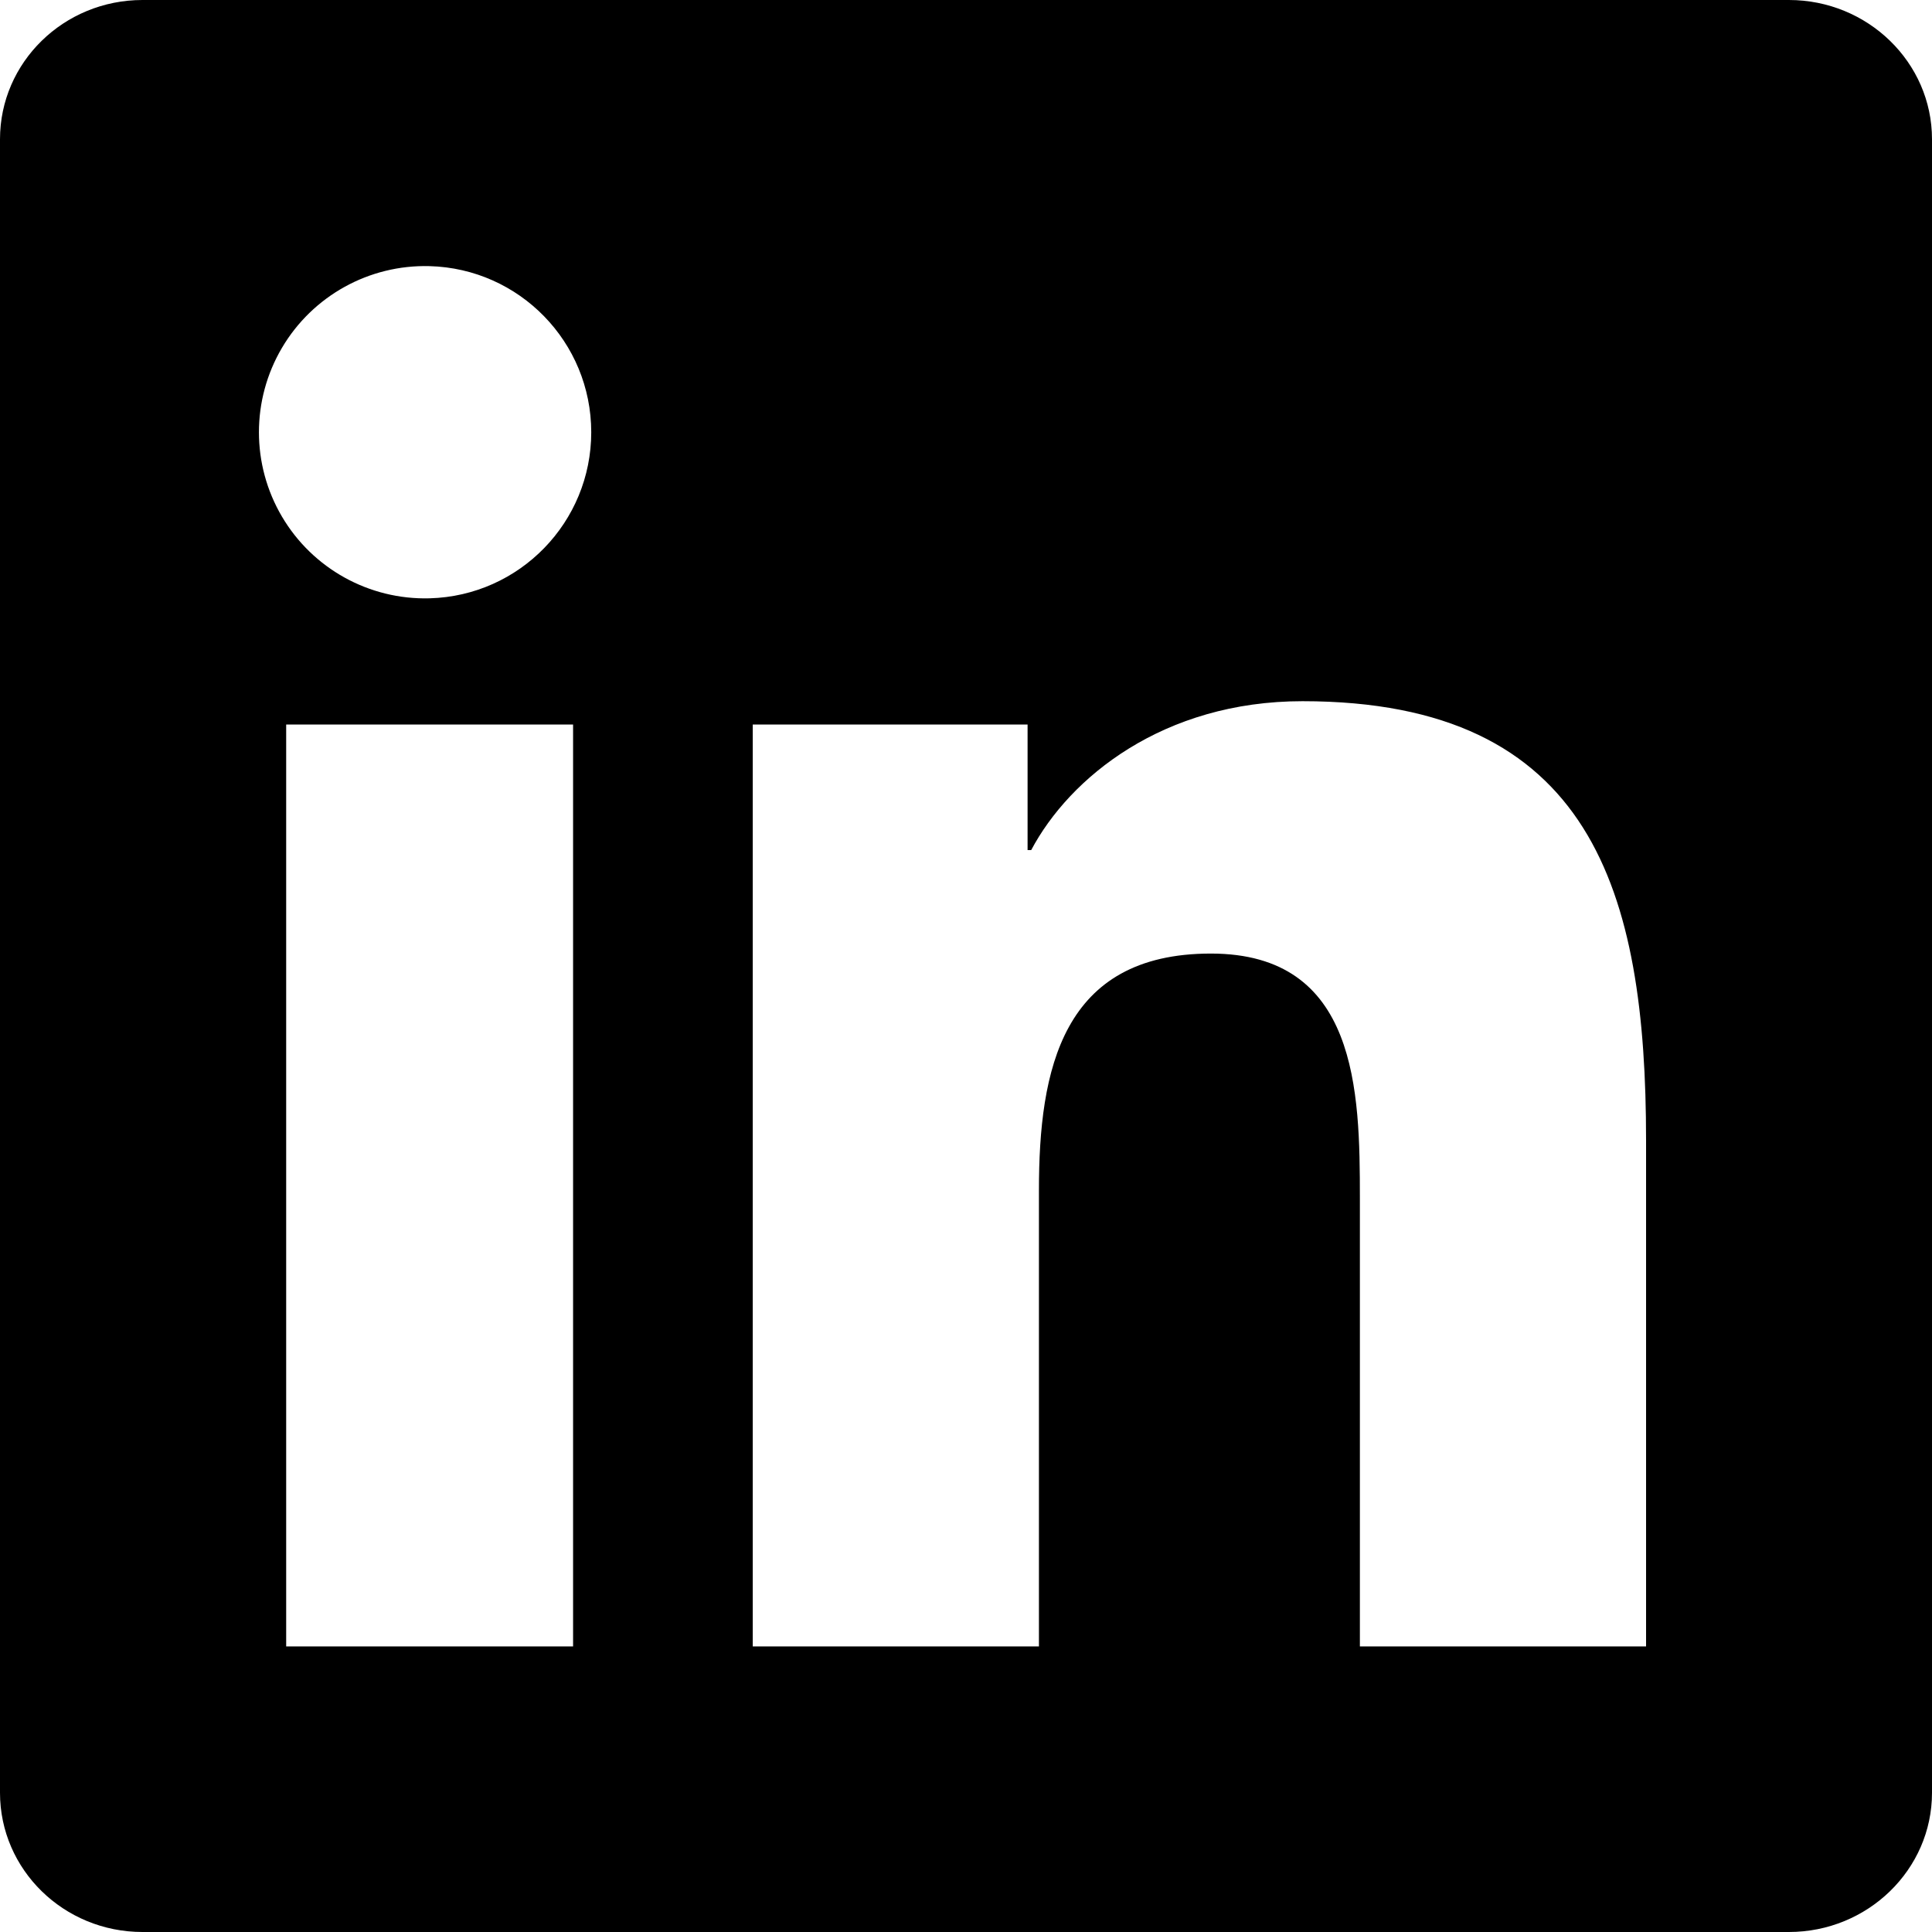
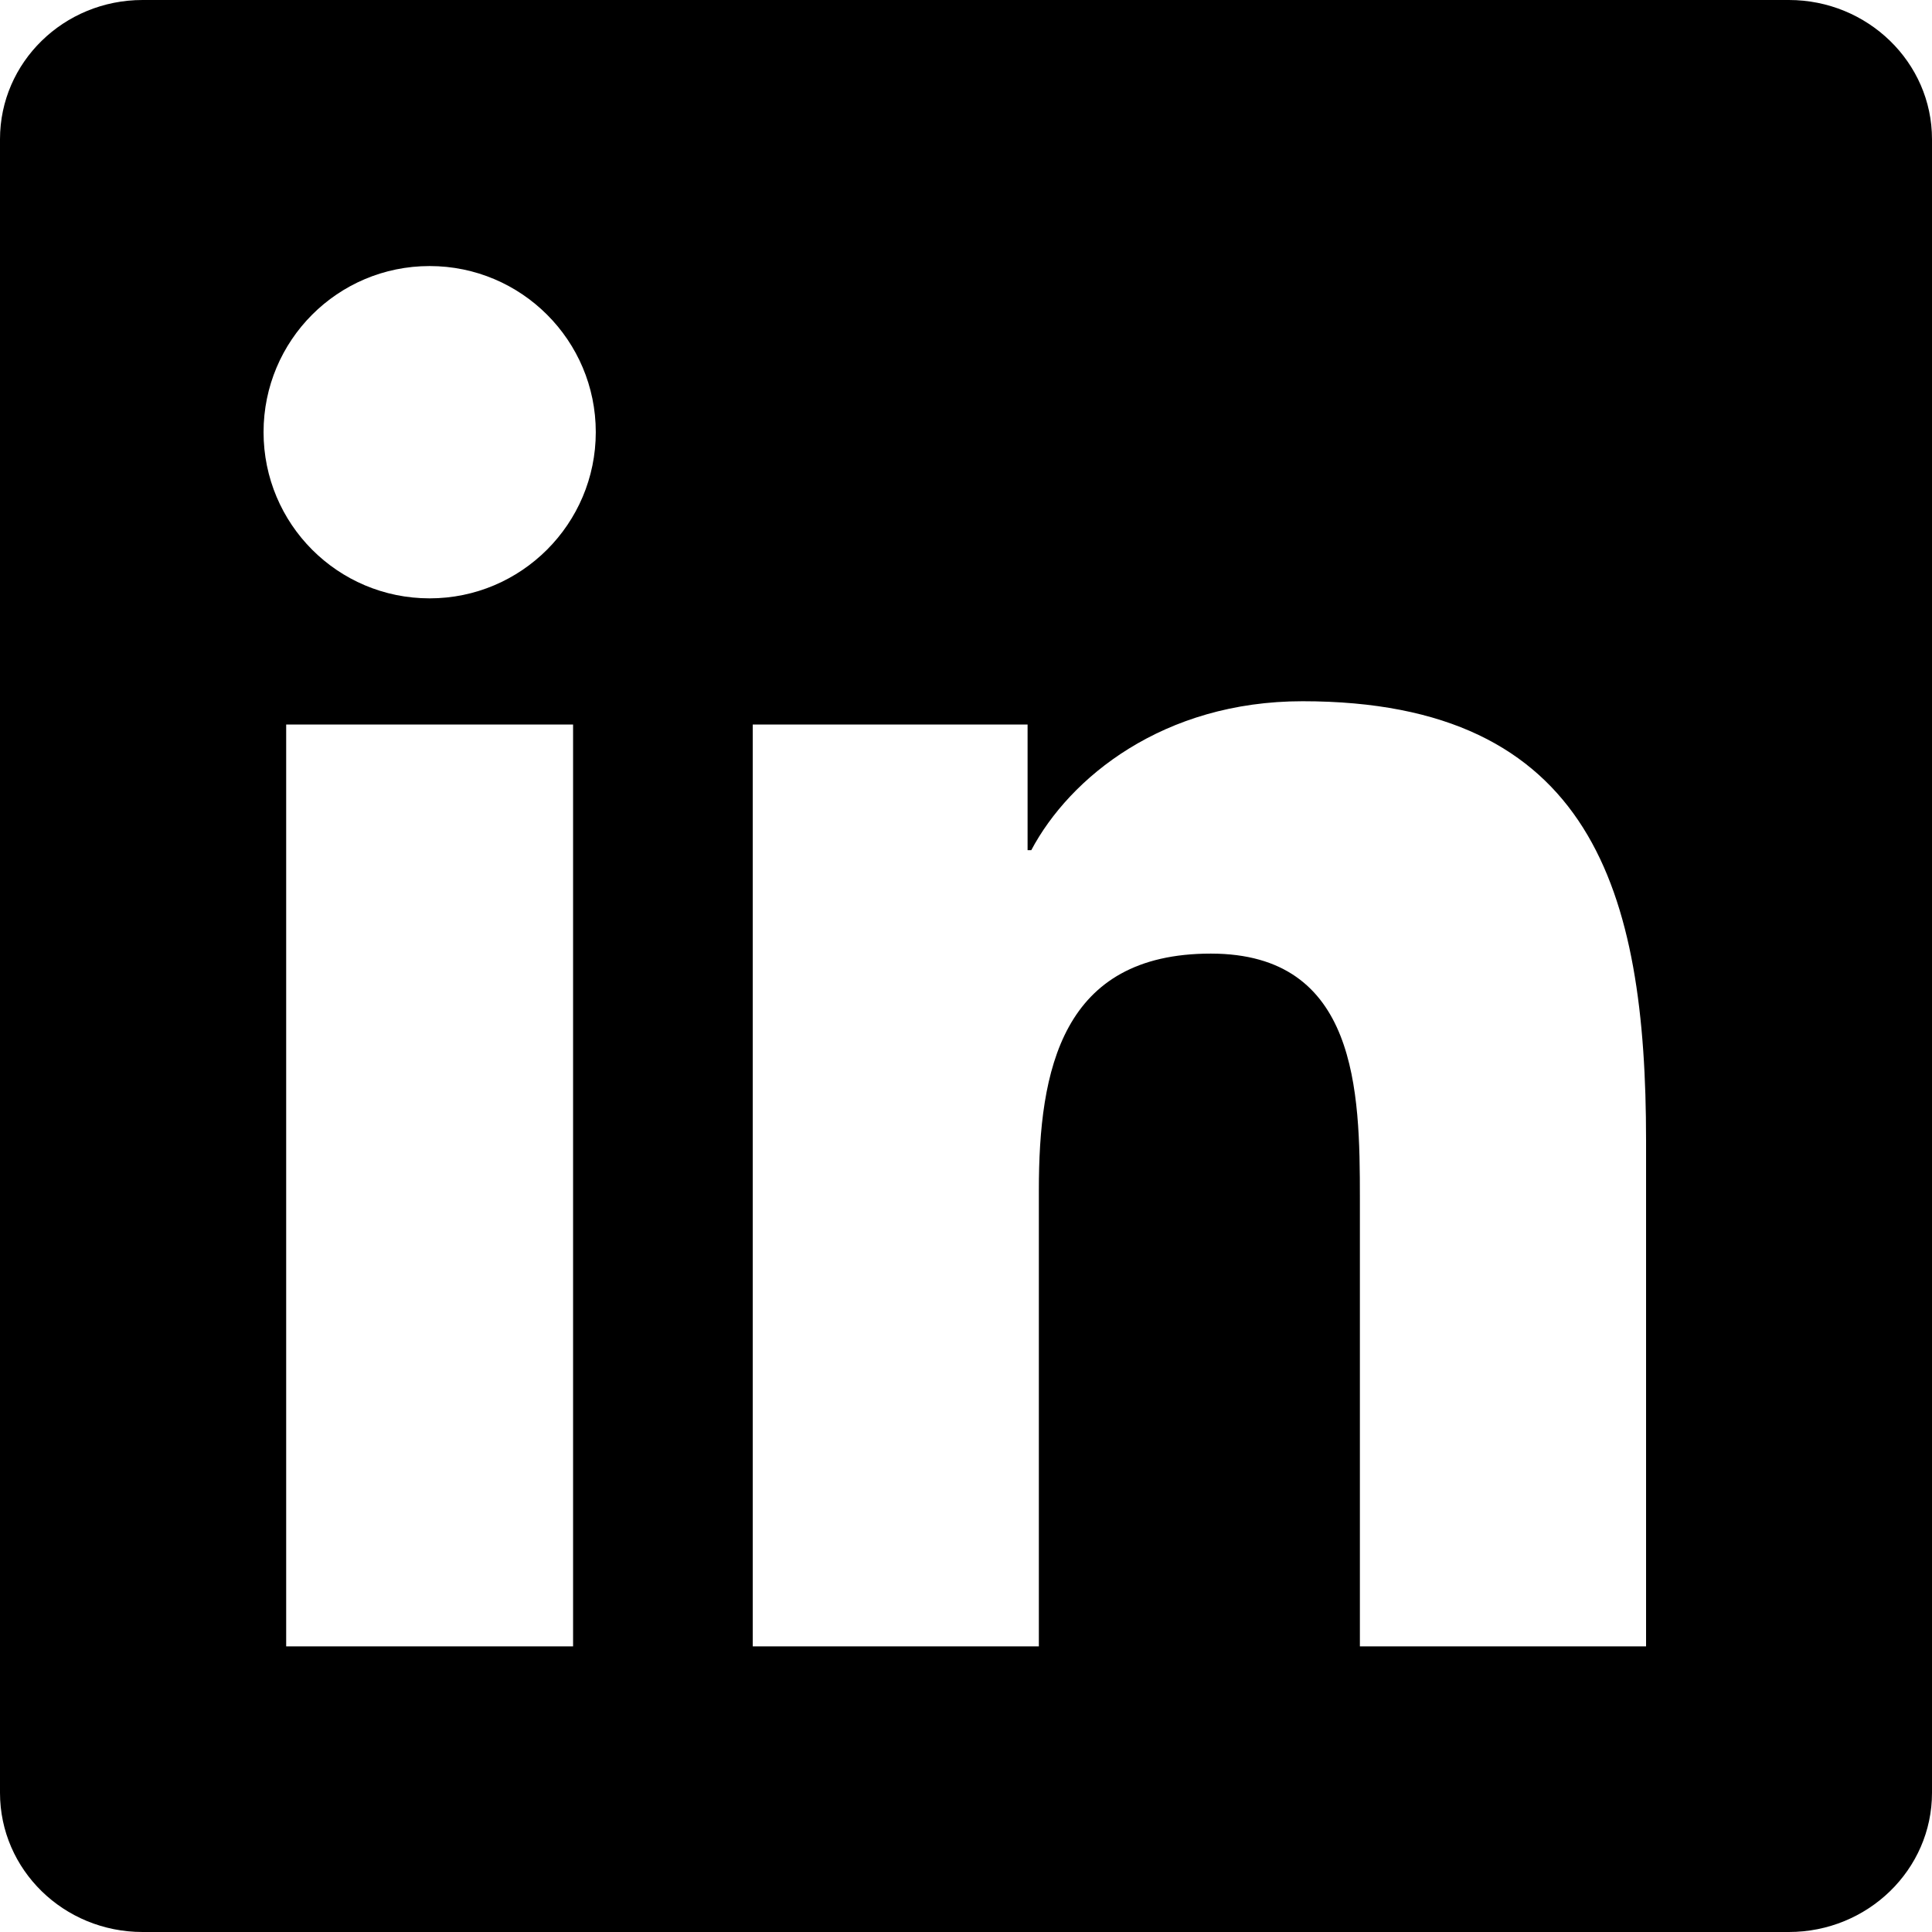
- <svg xmlns="http://www.w3.org/2000/svg" viewBox="0 0 16 16" fill-rule="evenodd" clip-rule="evenodd" stroke-linejoin="round" stroke-miterlimit="1.414">
-   <path d="M13.632 13.635h-2.37V9.922c0-.886-.018-2.025-1.234-2.025-1.235 0-1.424.964-1.424 1.96v3.778h-2.37V6H8.51v1.04h.03c.318-.6 1.092-1.233 2.247-1.233 2.4 0 2.845 1.58 2.845 3.637v4.188zM3.558 4.955a1.376 1.376 0 1 1-.001-2.751 1.376 1.376 0 0 1 .001 2.751zm1.188 8.68H2.37V6h2.376v7.635zM14.816 0H1.18C.528 0 0 .516 0 1.153v13.694C0 15.484.528 16 1.18 16h13.635c.652 0 1.185-.516 1.185-1.153V1.153C16 .516 15.467 0 14.815 0z" fill-rule="nonzero" />
+ <svg xmlns="http://www.w3.org/2000/svg" aria-labelledby="simpleicons-linkedin-icon" role="img" viewBox="0 0 24 24">
+   <path d="M20.447 20.452h-3.554v-5.569c0-1.328-.027-3.037-1.852-3.037-1.853 0-2.136 1.445-2.136 2.939v5.667H9.351V9h3.414v1.561h.046c.477-.9 1.637-1.85 3.37-1.85 3.601 0 4.267 2.37 4.267 5.455v6.286zM5.337 7.433c-1.144 0-2.063-.926-2.063-2.065 0-1.138.92-2.063 2.063-2.063 1.14 0 2.064.925 2.064 2.063 0 1.139-.925 2.065-2.064 2.065zm1.782 13.019H3.555V9h3.564v11.452zM22.225 0H1.771C.792 0 0 .774 0 1.729v20.542C0 23.227.792 24 1.771 24h20.451C23.2 24 24 23.227 24 22.271V1.729C24 .774 23.2 0 22.222 0h.003z" />
</svg>
